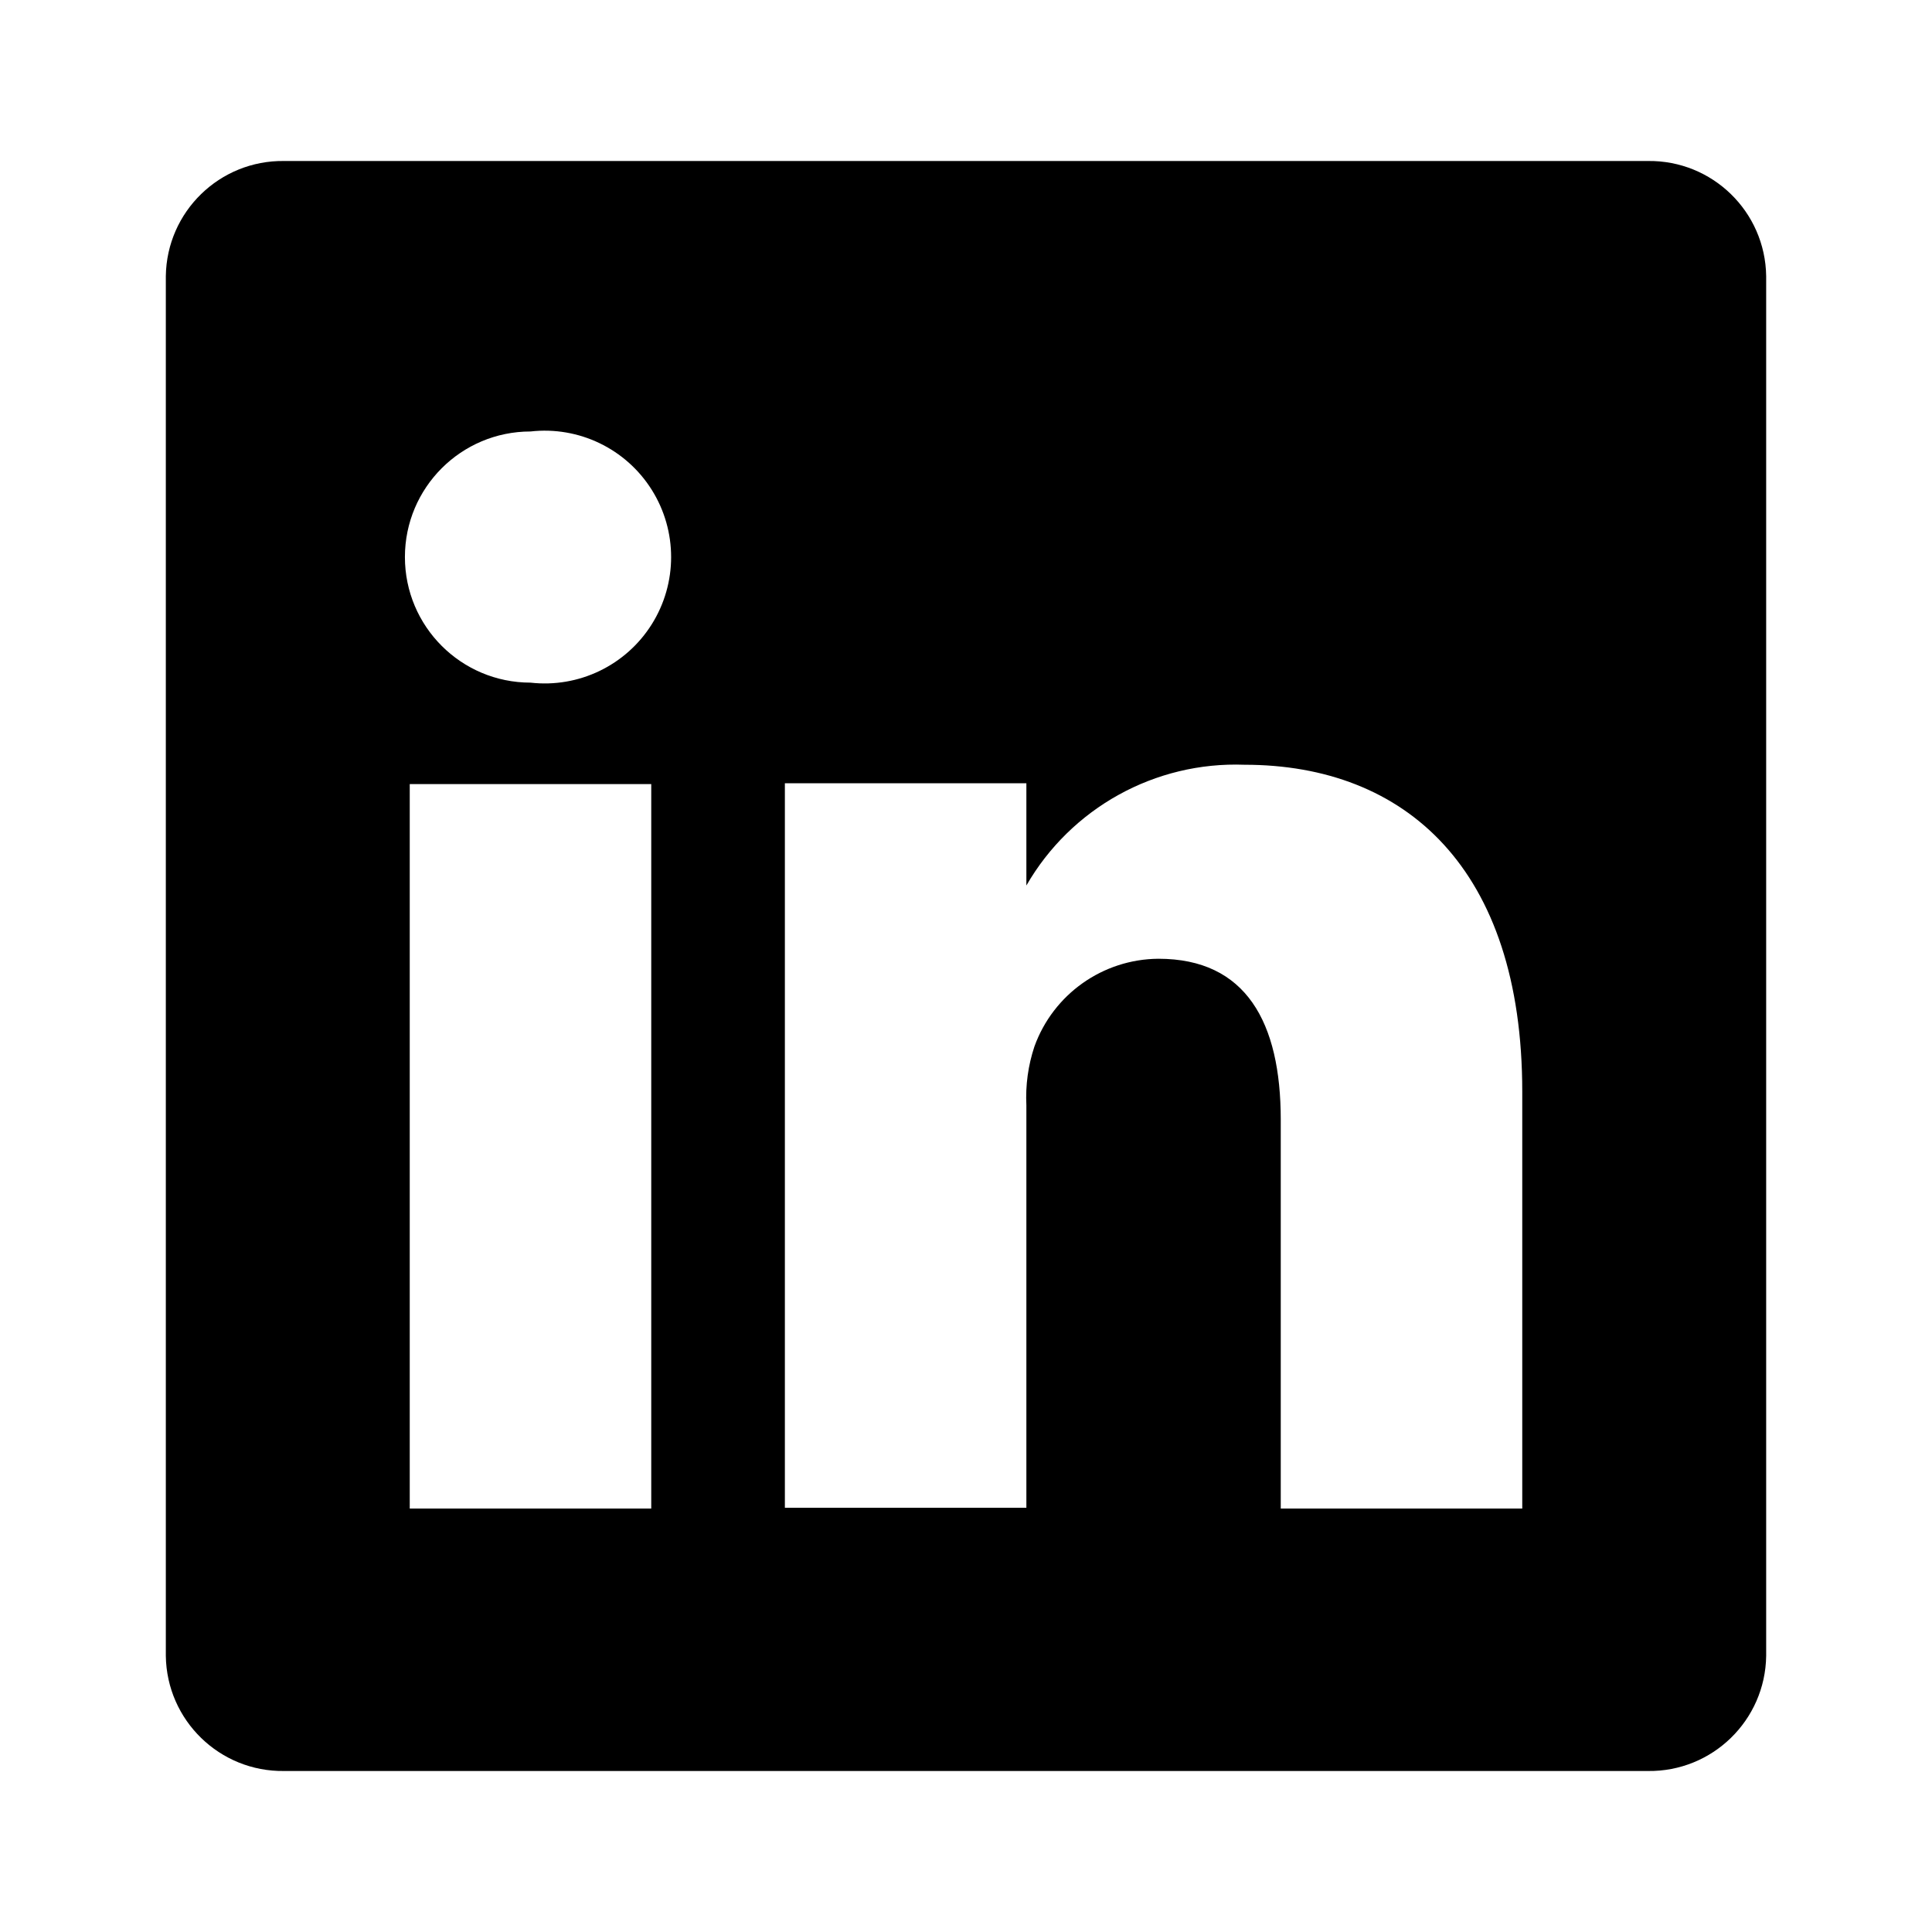
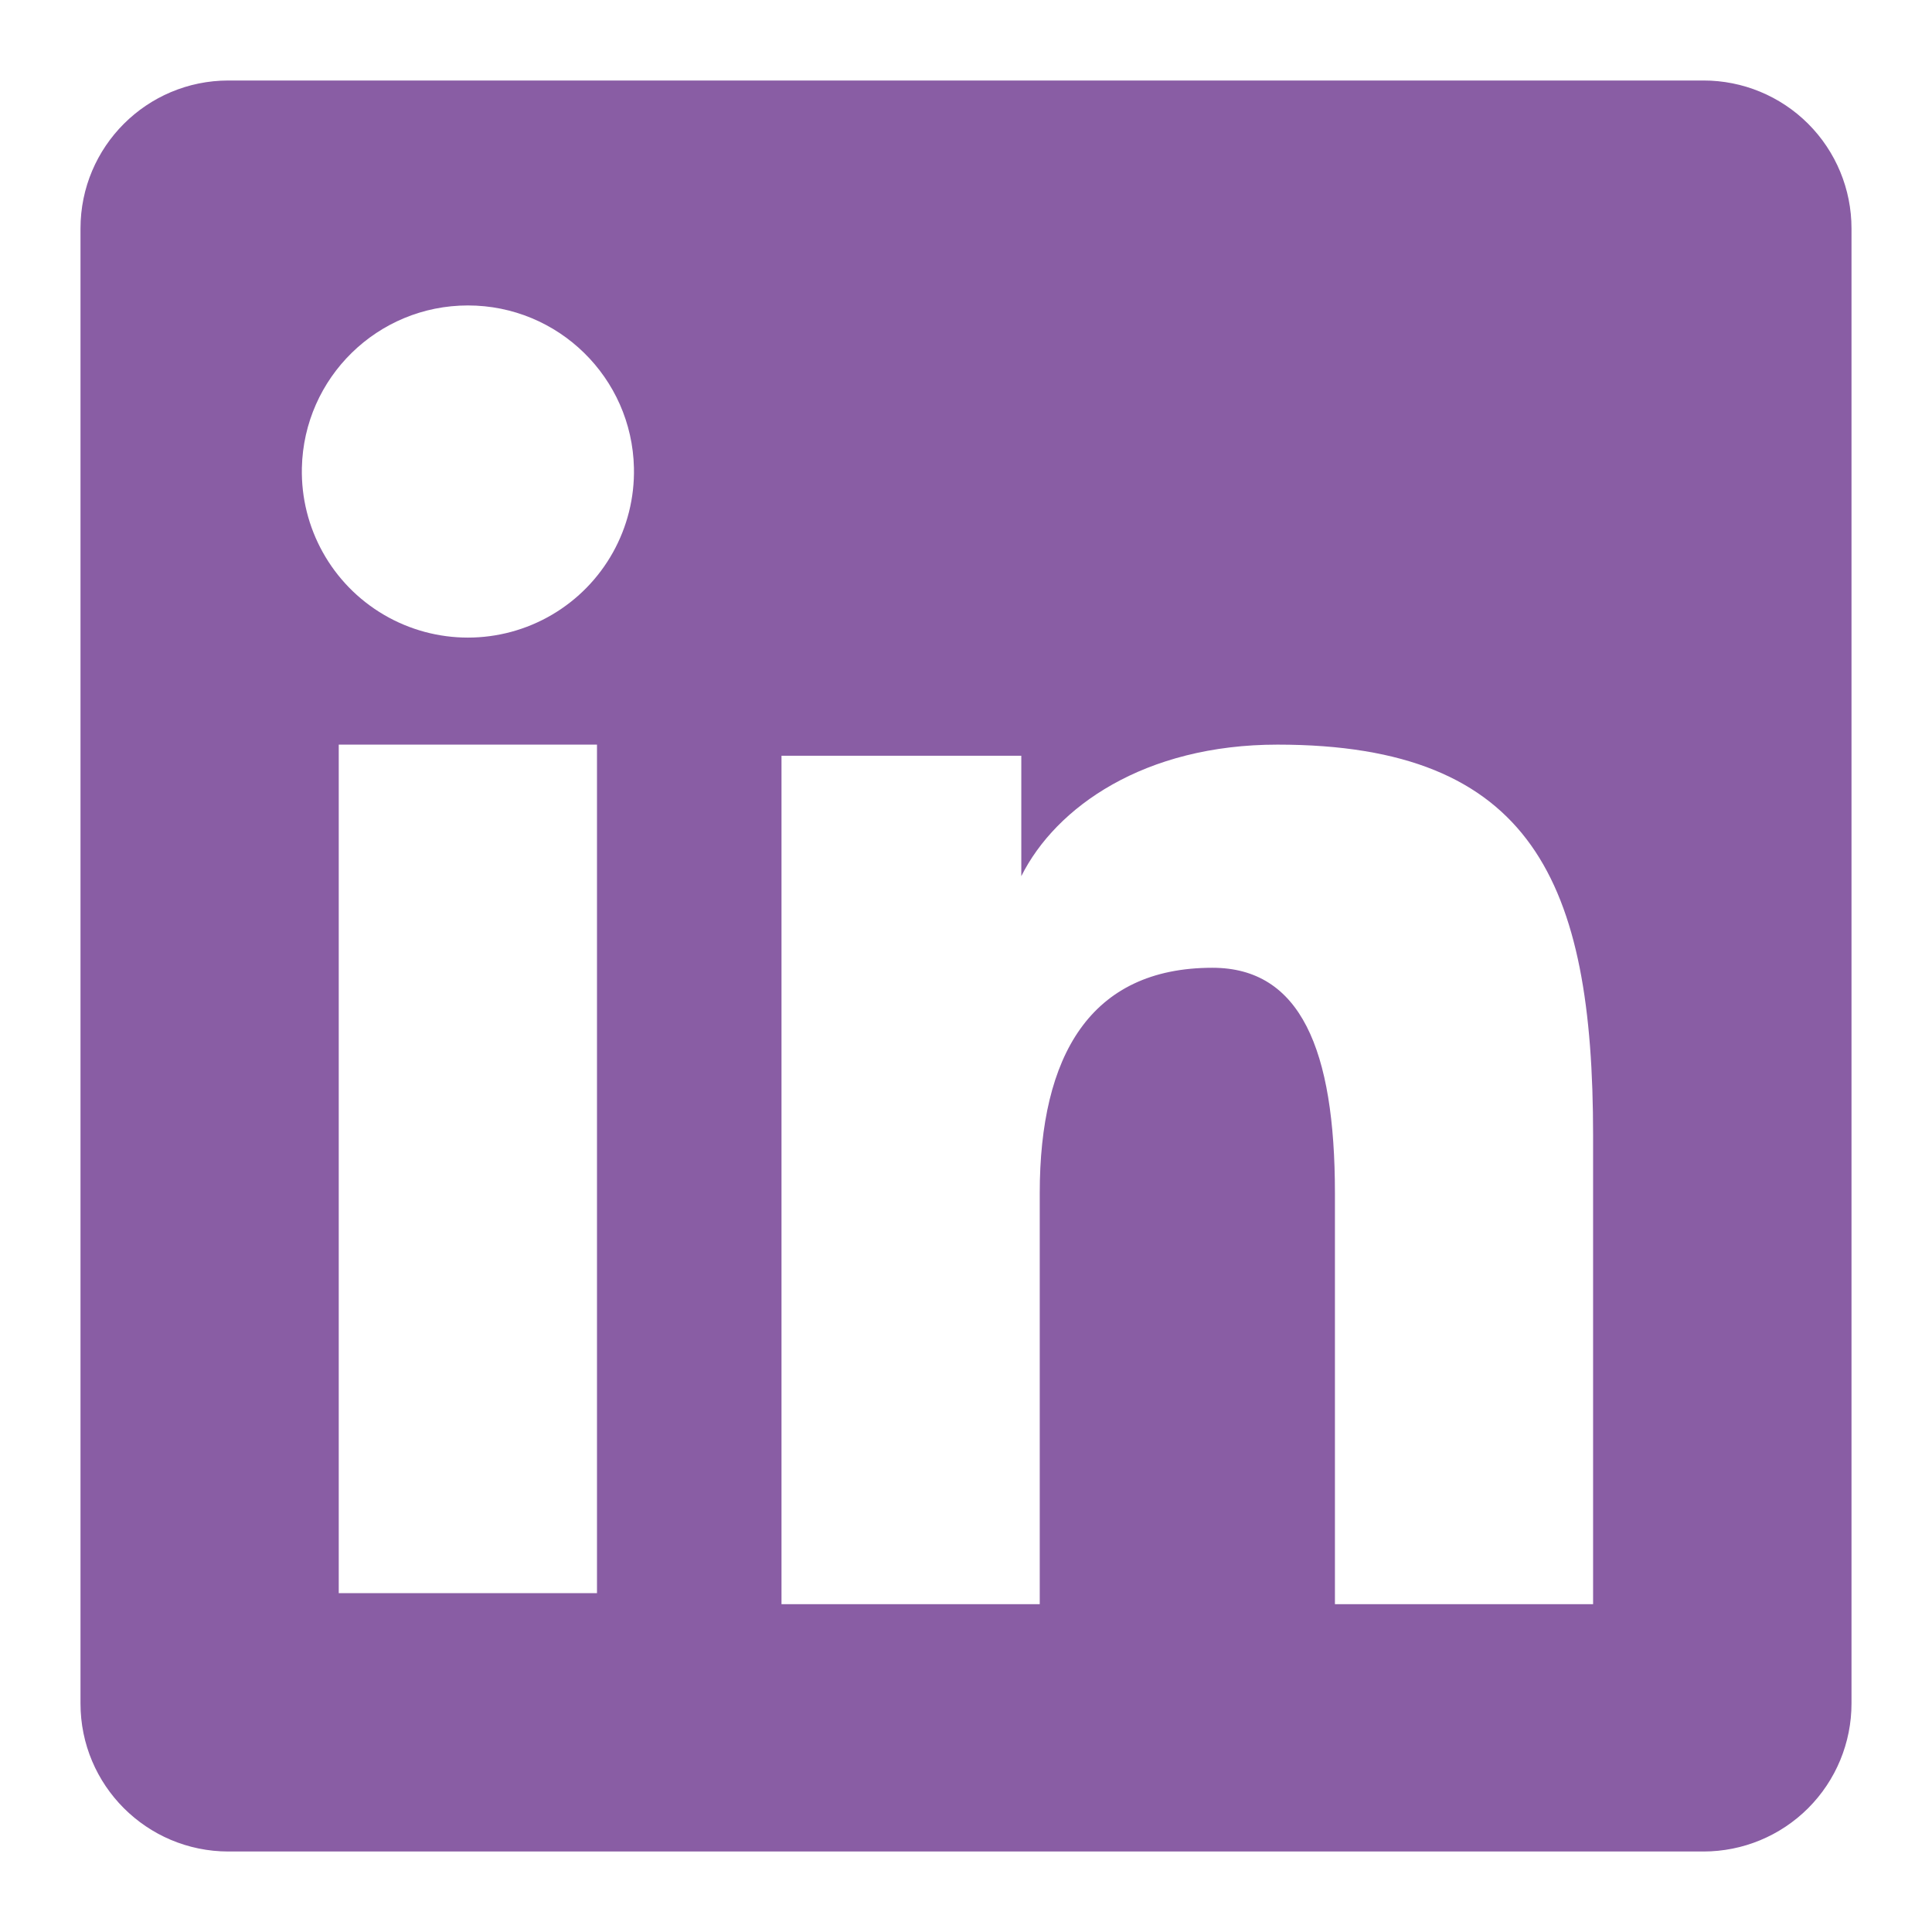
- <svg xmlns="http://www.w3.org/2000/svg" width="50" height="50" viewBox="0 0 24 24">
-   <path fill="currentColor" d="M20.47 2H3.53a1.45 1.45 0 0 0-1.47 1.43v17.14A1.45 1.45 0 0 0 3.53 22h16.94a1.45 1.45 0 0 0 1.47-1.43V3.43A1.45 1.45 0 0 0 20.47 2ZM8.09 18.74h-3v-9h3ZM6.59 8.48a1.56 1.56 0 1 1 0-3.12a1.57 1.57 0 1 1 0 3.12Zm12.32 10.26h-3v-4.83c0-1.21-.43-2-1.52-2A1.65 1.65 0 0 0 12.85 13a2 2 0 0 0-.1.73v5h-3v-9h3V11a3 3 0 0 1 2.71-1.5c2 0 3.45 1.29 3.45 4.06Z" />
+ <svg xmlns="http://www.w3.org/2000/svg" width="100" height="100" viewBox="0 0 24 24">
+   <path fill="#895da4" fill-rule="evenodd" d="M1 2.838A1.838 1.838 0 0 1 2.838 1H21.16A1.837 1.837 0 0 1 23 2.838V21.16A1.838 1.838 0 0 1 21.161 23H2.838A1.838 1.838 0 0 1 1 21.161V2.838Zm8.708 6.55h2.979v1.496c.43-.86 1.53-1.634 3.183-1.634c3.169 0 3.92 1.713 3.92 4.856v5.822h-3.207v-5.106c0-1.79-.43-2.8-1.522-2.8c-1.515 0-2.145 1.089-2.145 2.8v5.106H9.708V9.388Zm-5.5 10.403h3.208V9.25H4.208v10.54ZM7.875 5.812a2.063 2.063 0 1 1-4.125 0a2.063 2.063 0 0 1 4.125 0Z" clip-rule="evenodd" />
</svg>
